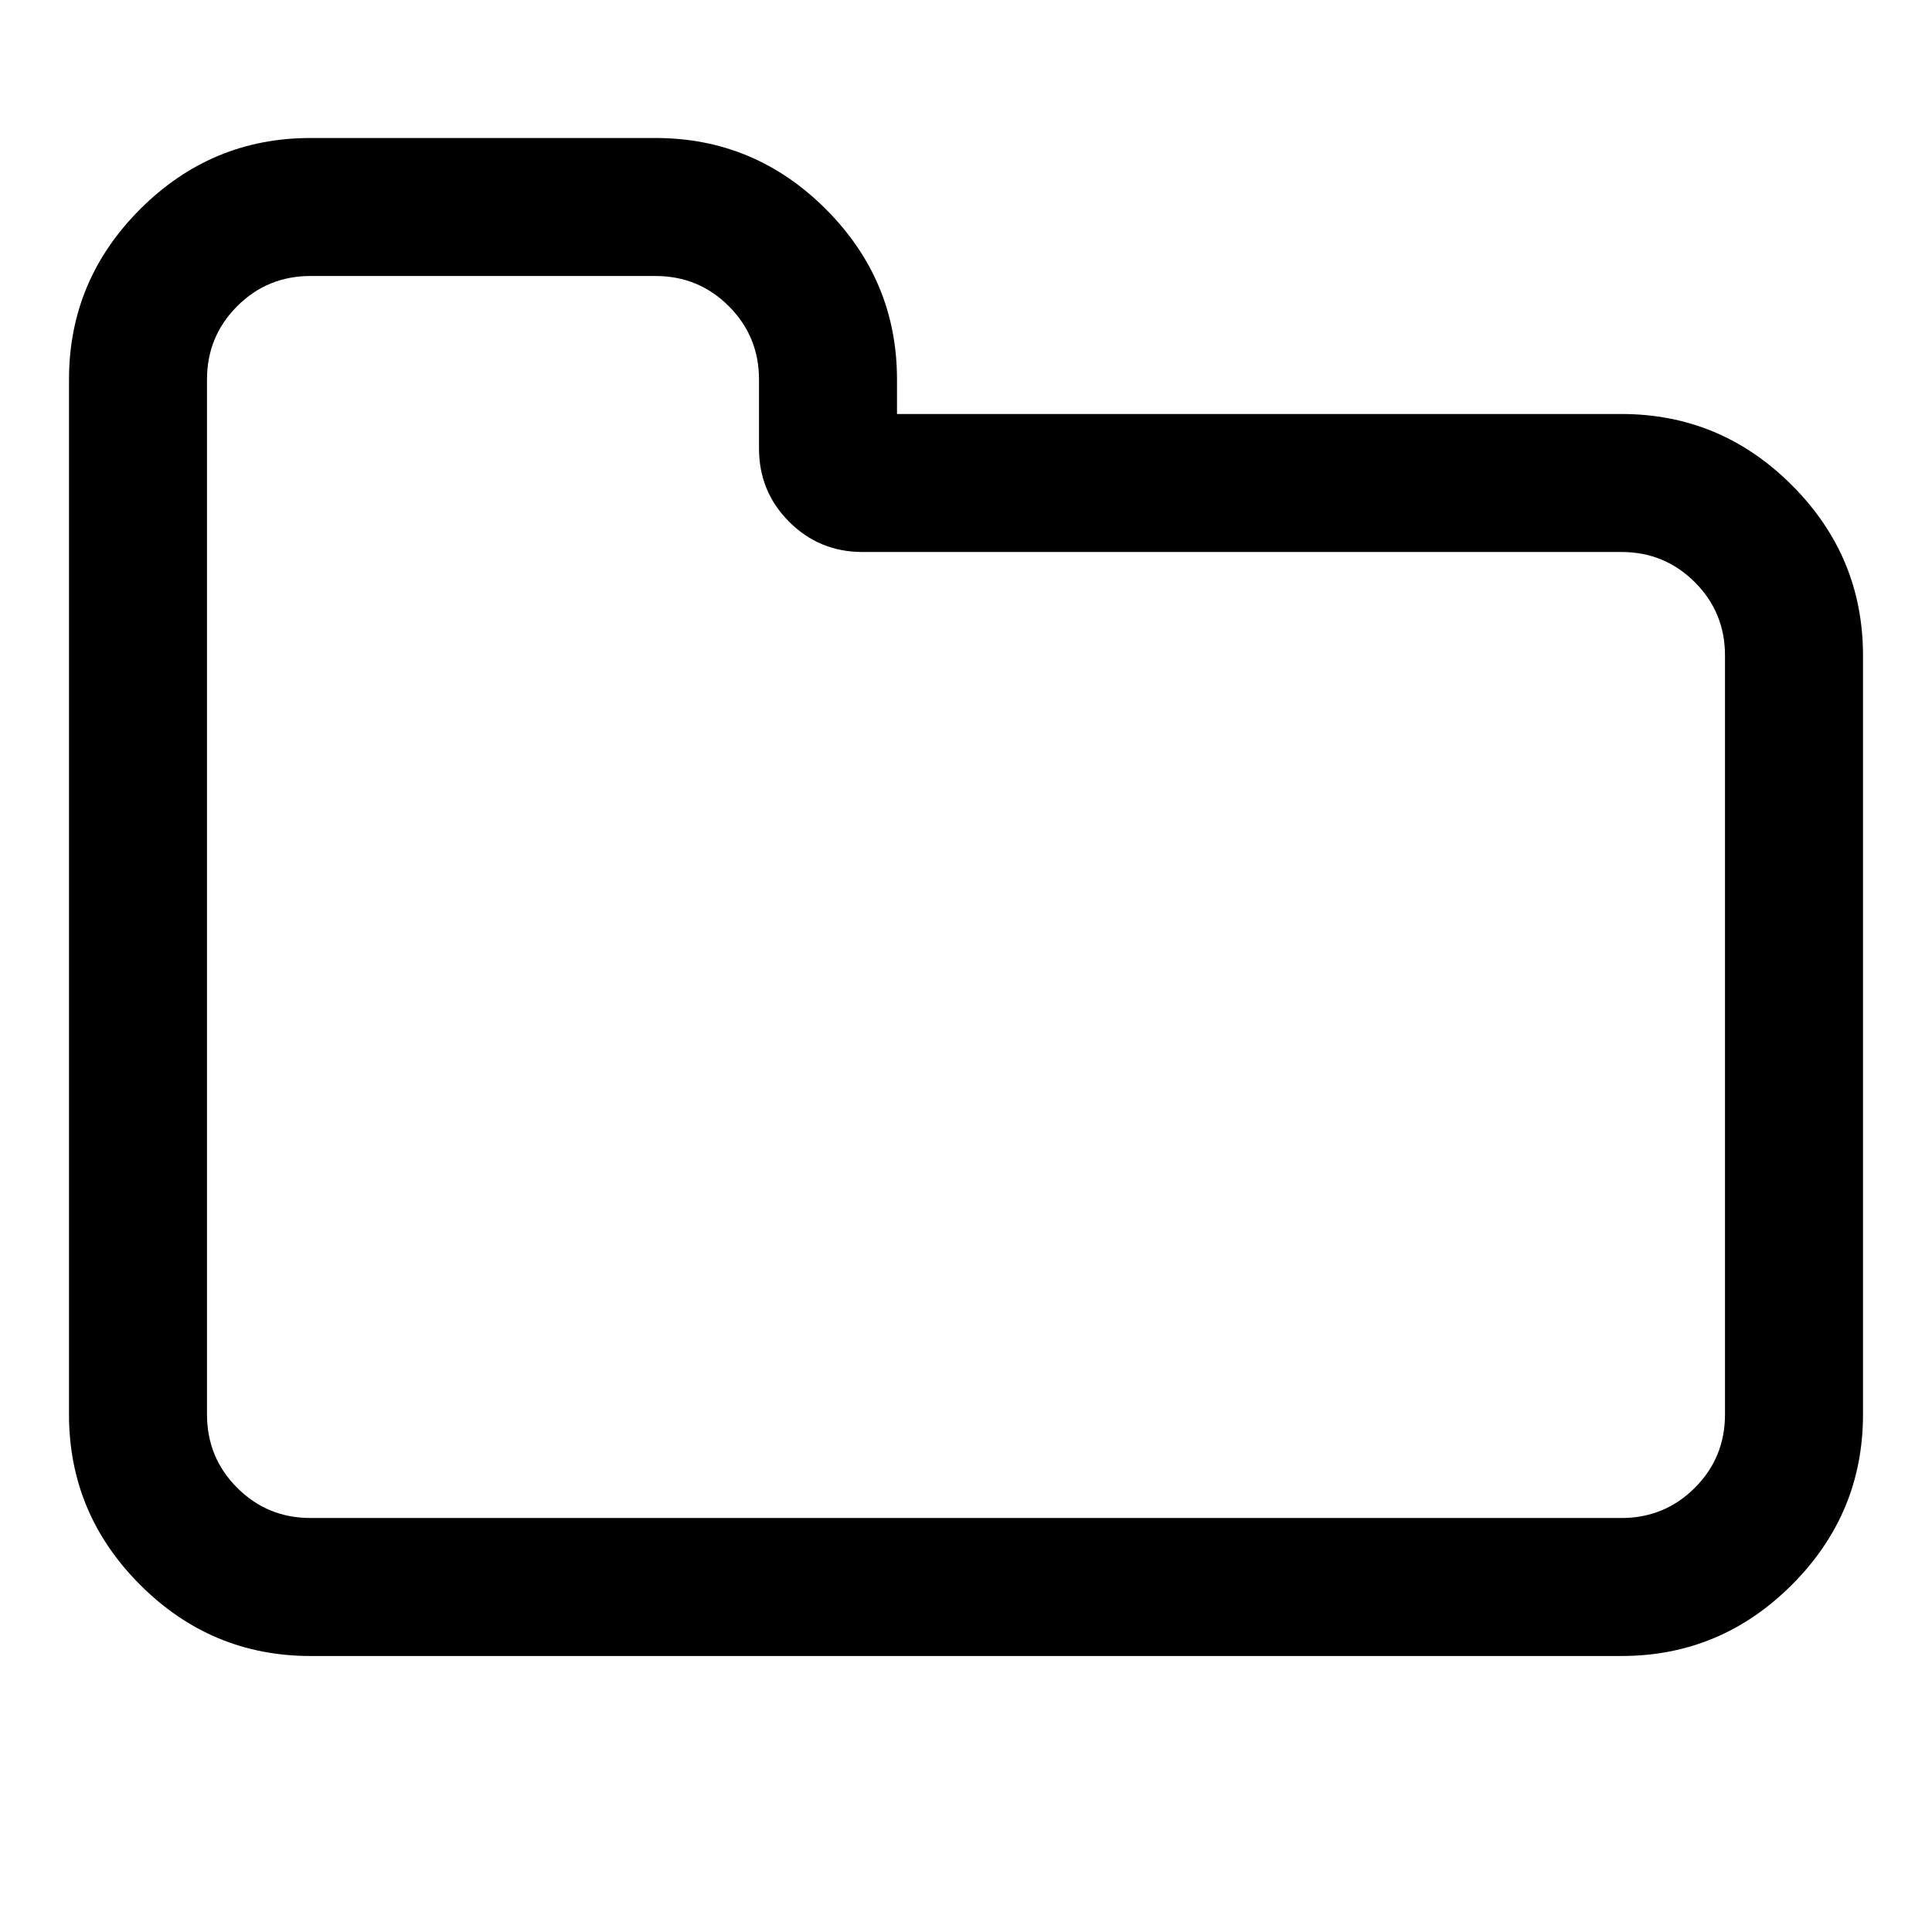
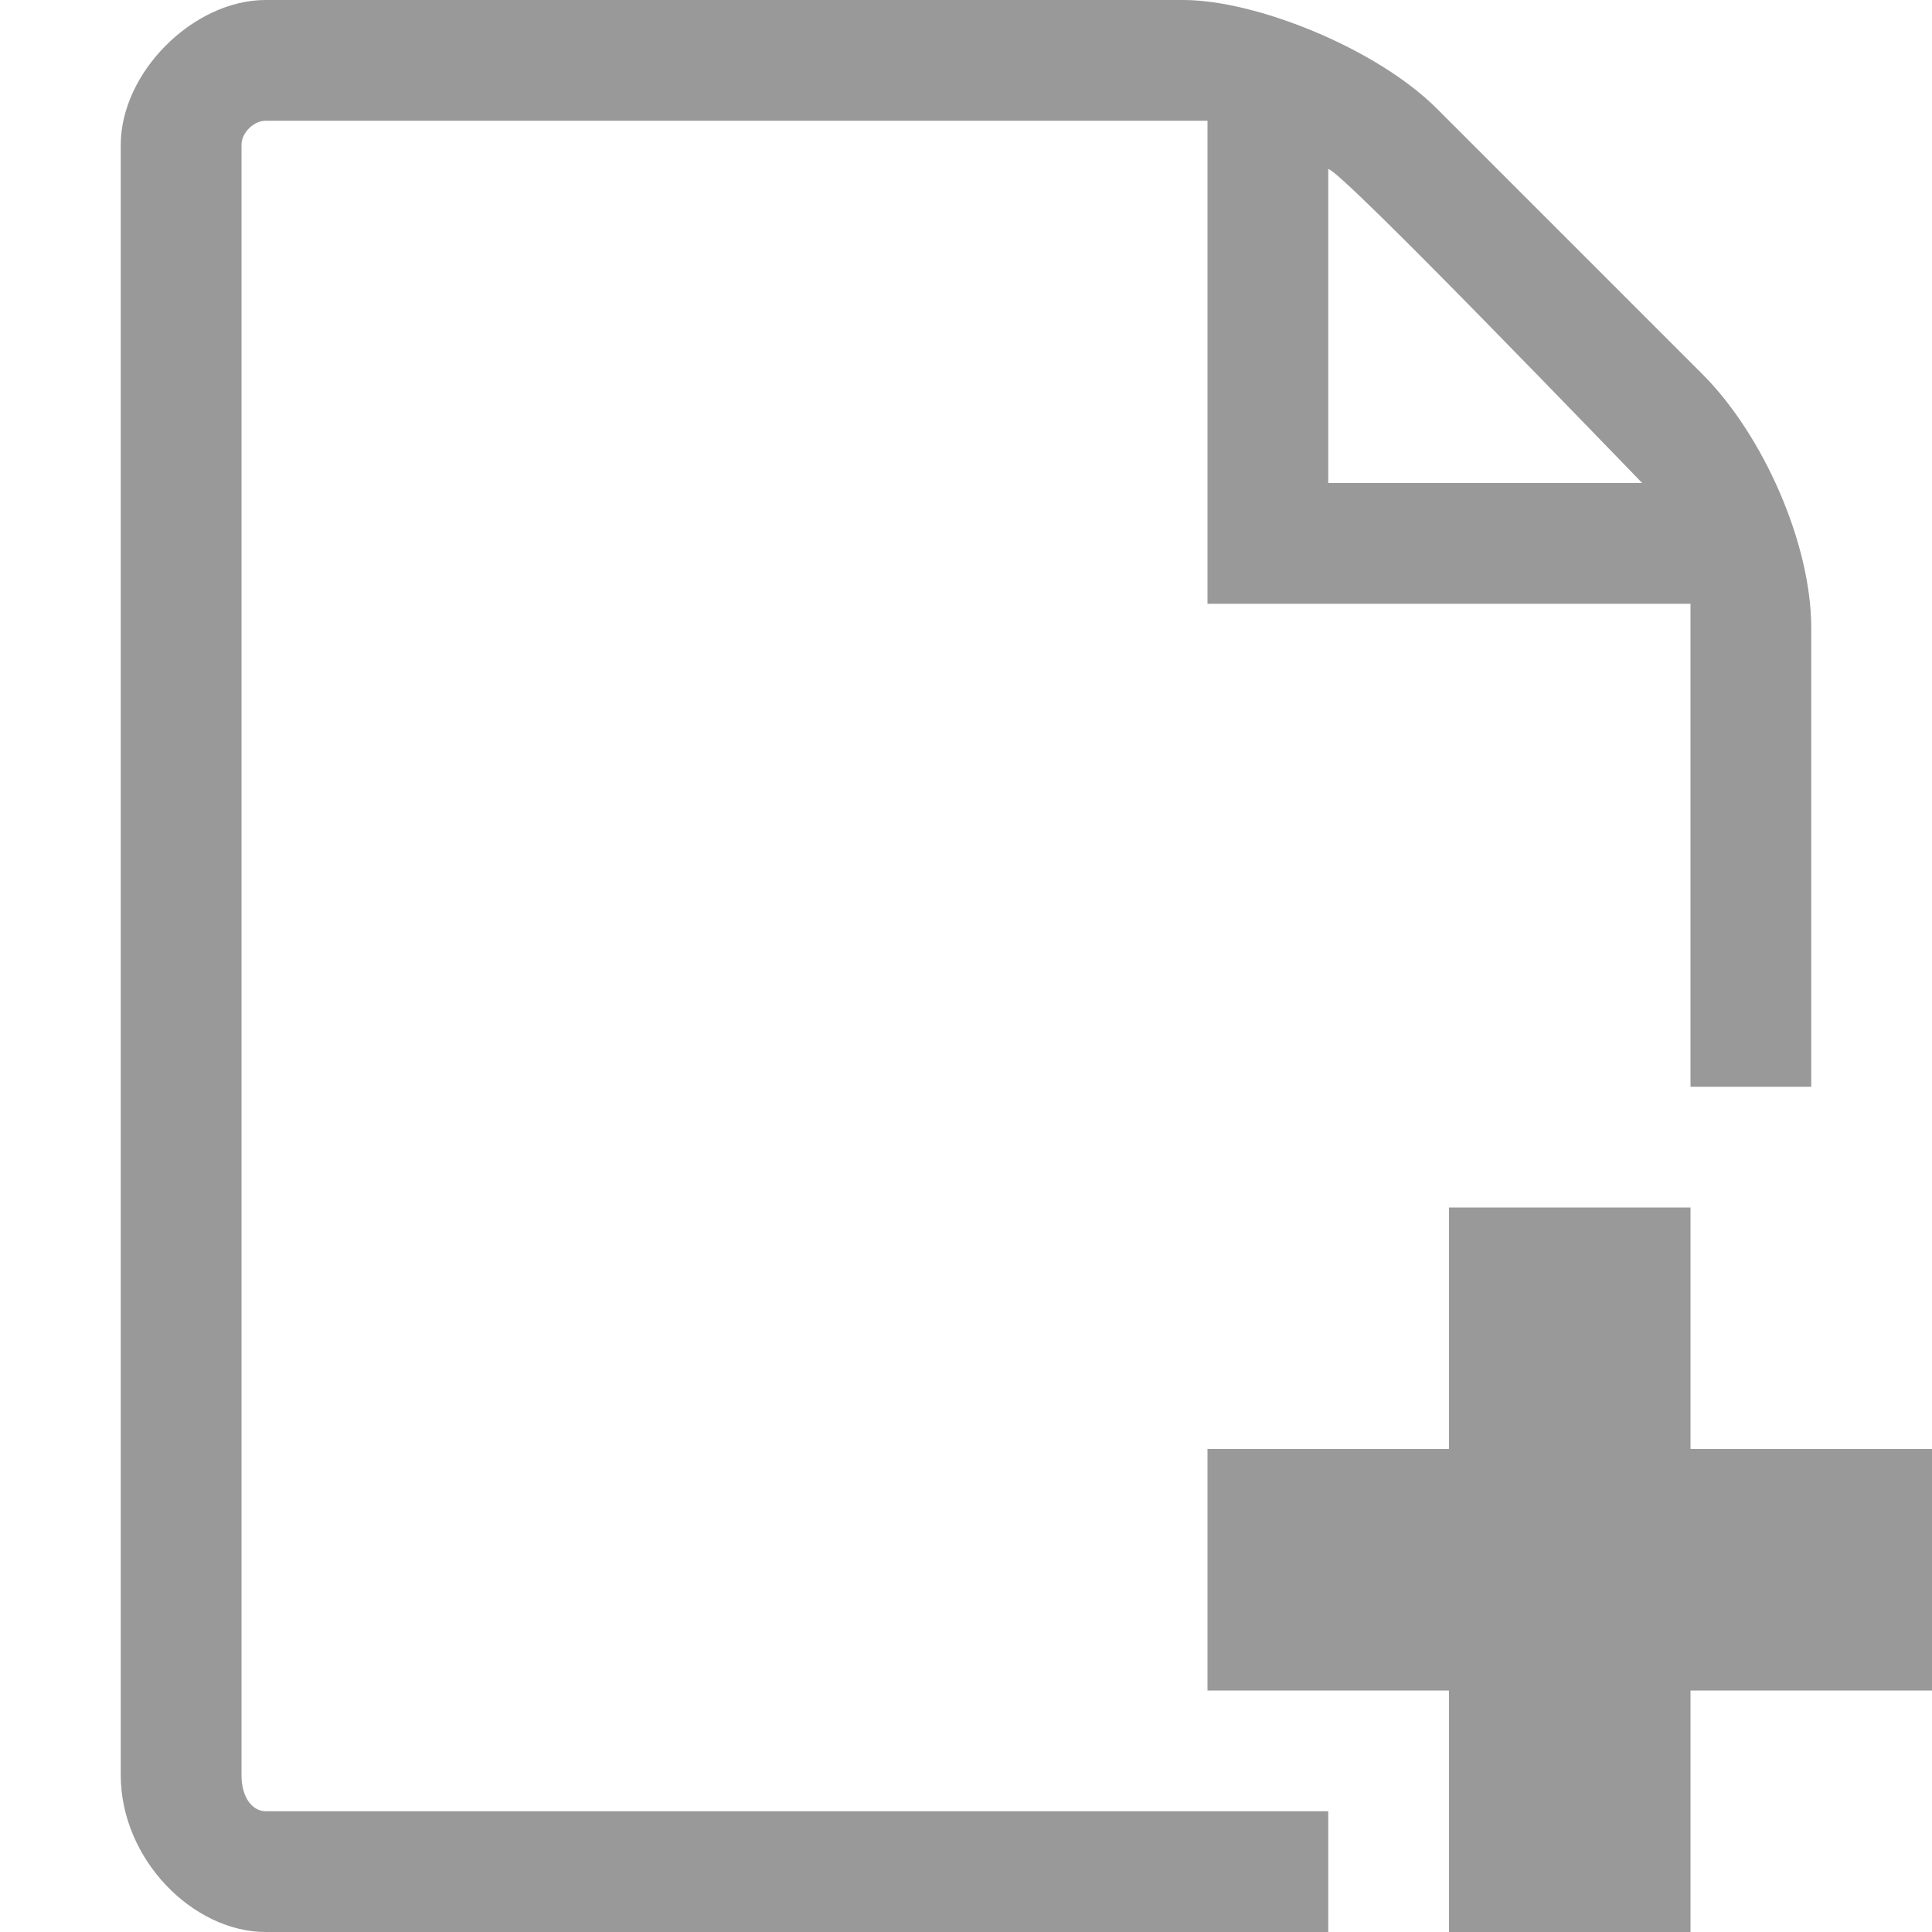
- <svg xmlns="http://www.w3.org/2000/svg" width="1792" height="1792" viewBox="0 0 1792 1792" preserveAspectRatio="xMinYMid meet">
-   <path d="M1600 1312v-704q0-40-28-68t-68-28h-704q-40 0-68-28t-28-68v-64q0-40-28-68t-68-28h-320q-40 0-68 28t-28 68v960q0 40 28 68t68 28h1216q40 0 68-28t28-68zm128-704v704q0 92-66 158t-158 66h-1216q-92 0-158-66t-66-158v-960q0-92 66-158t158-66h320q92 0 158 66t66 158v32h672q92 0 158 66t66 158z" />
+ <svg xmlns="http://www.w3.org/2000/svg" width="16" height="16" viewBox="-1 0 16 16" preserveAspectRatio="xMinYMid meet" overflow="visible">
+   <path d="M10 15H1.2c-.1 0-.2-.1-.2-.3V1.2c0-.1.1-.2.2-.2H9v4h4v4h1V5.2c0-.7-.4-1.6-.9-2.1L10.9.9C10.4.4 9.4 0 8.8 0H1.2C.6 0 0 .6 0 1.2v13.5c0 .7.6 1.3 1.2 1.3H10v-1zm0-13.6c.1 0 2.5 2.5 2.6 2.6H10V1.4zM15 14h-2v2h-2v-2H9v-2h2v-2h2v2h2v2z" fill="#999" />
</svg>
